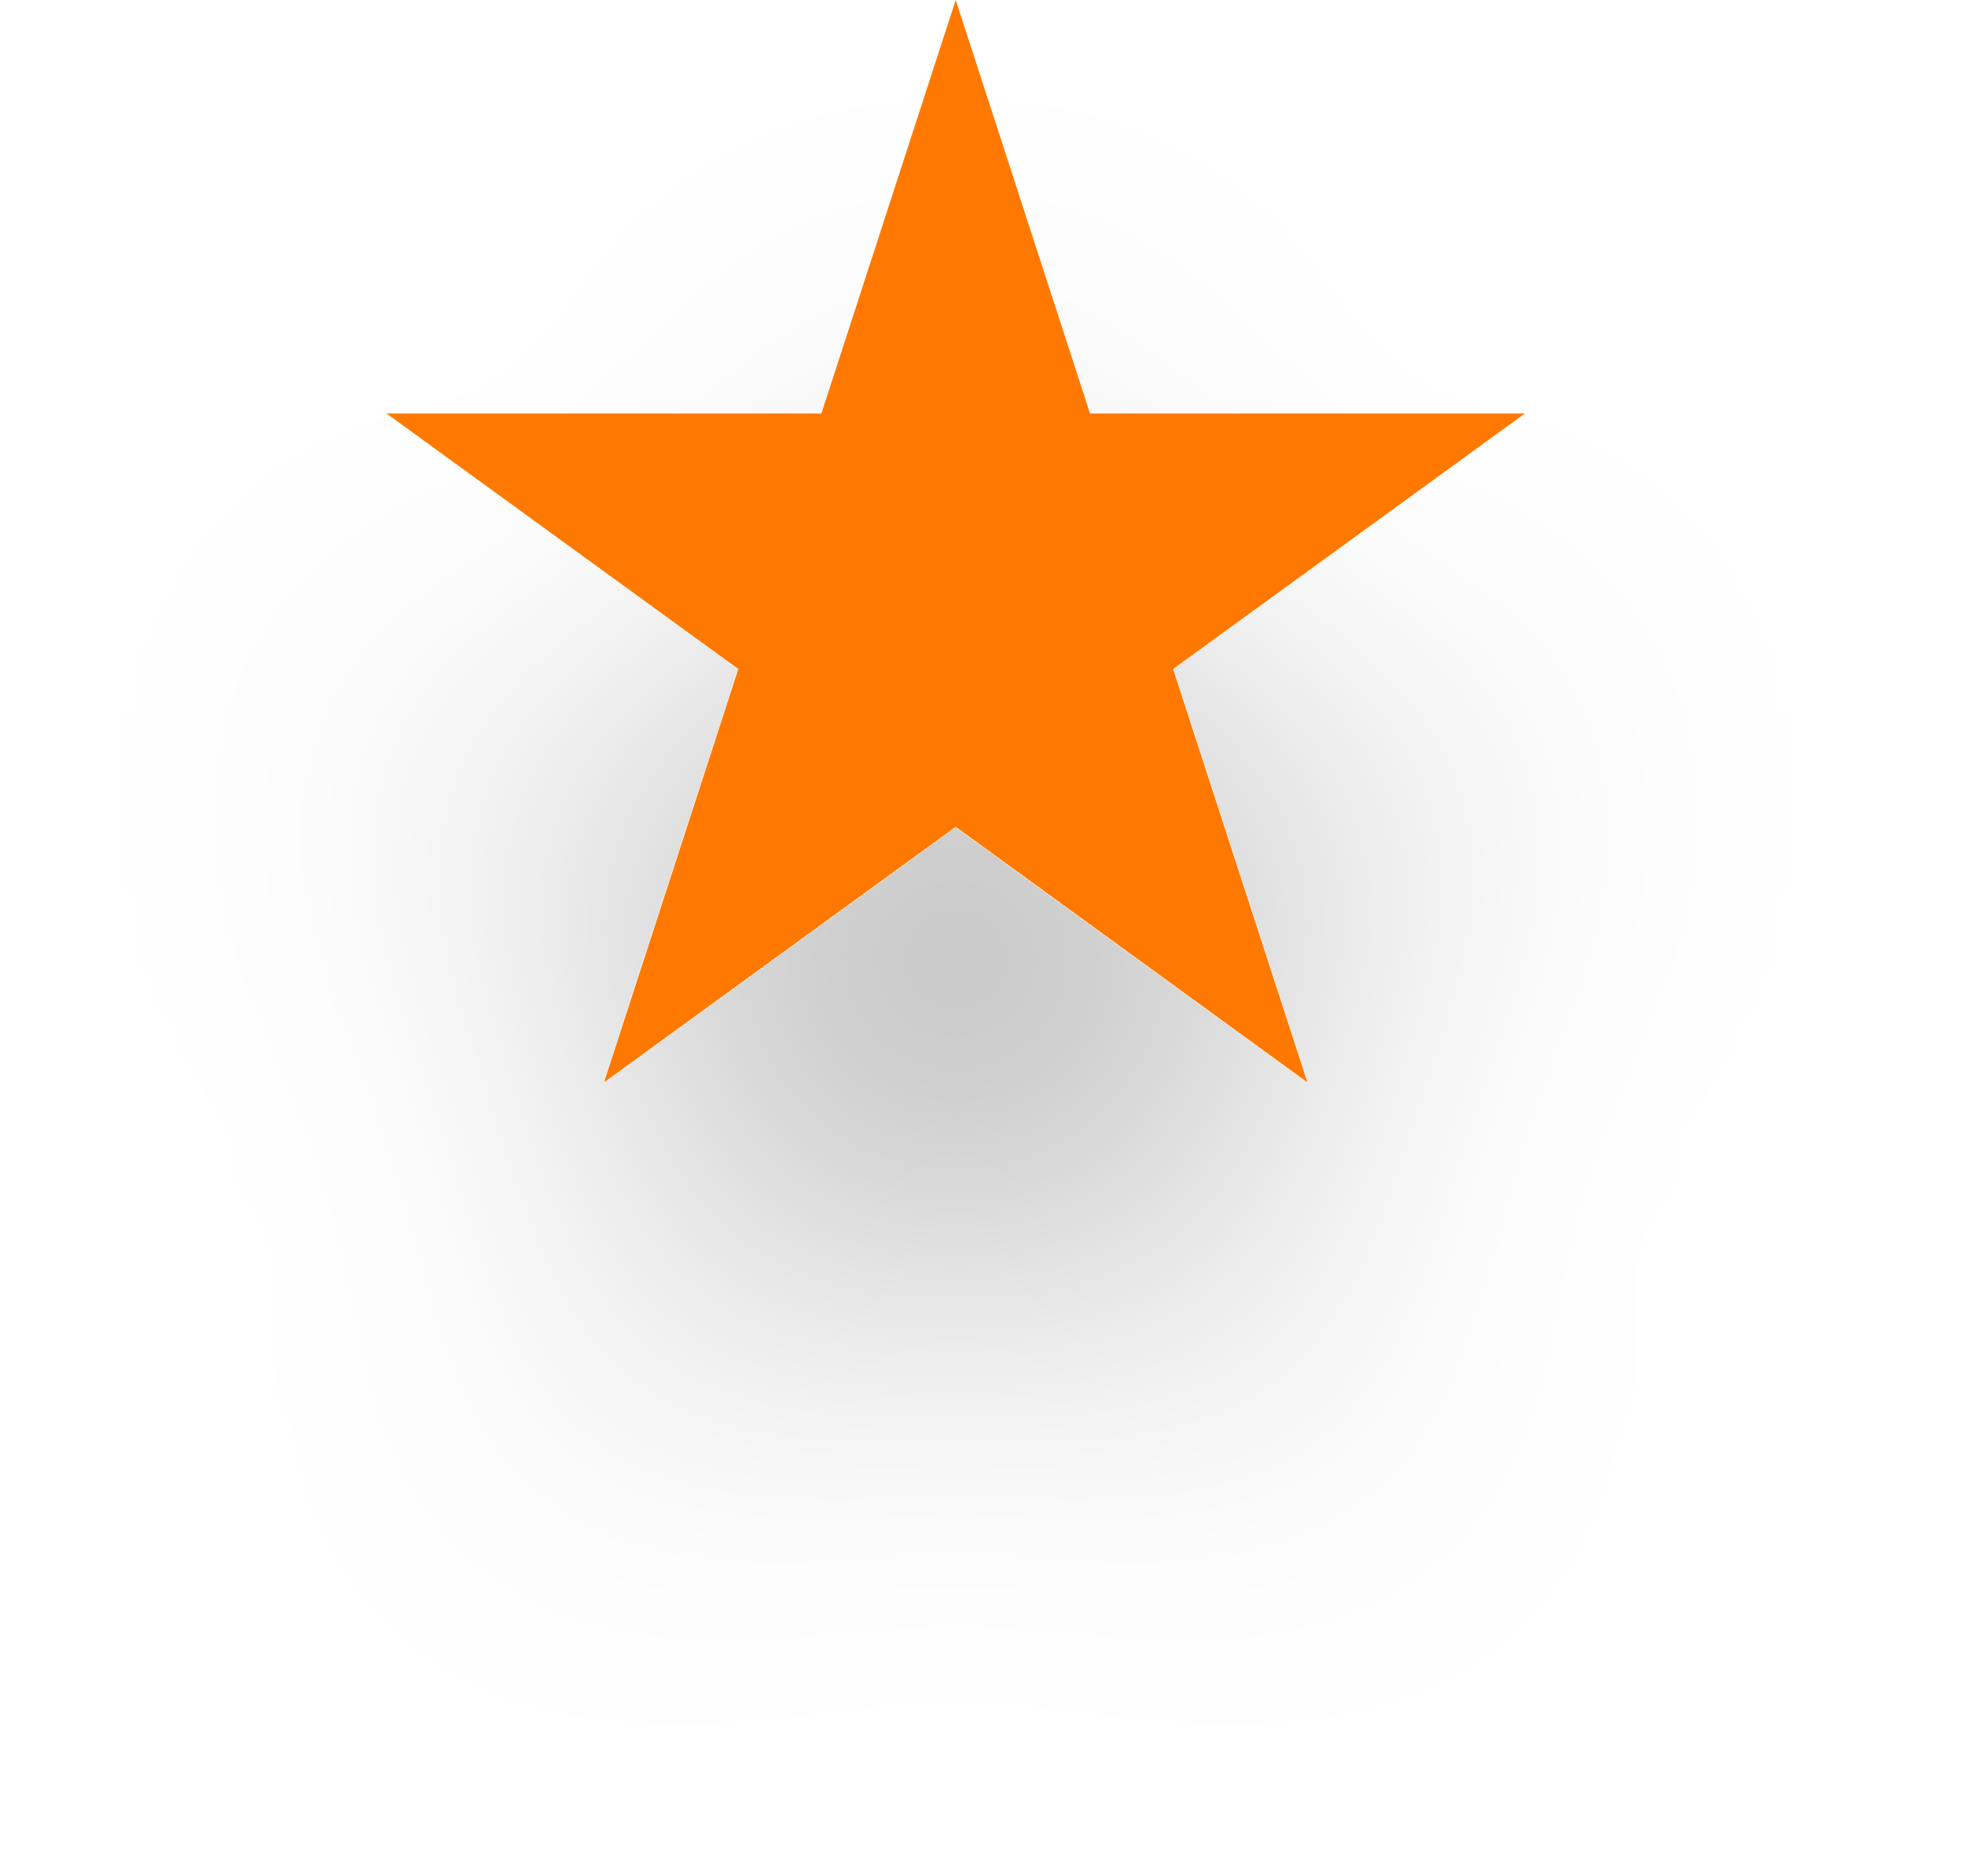
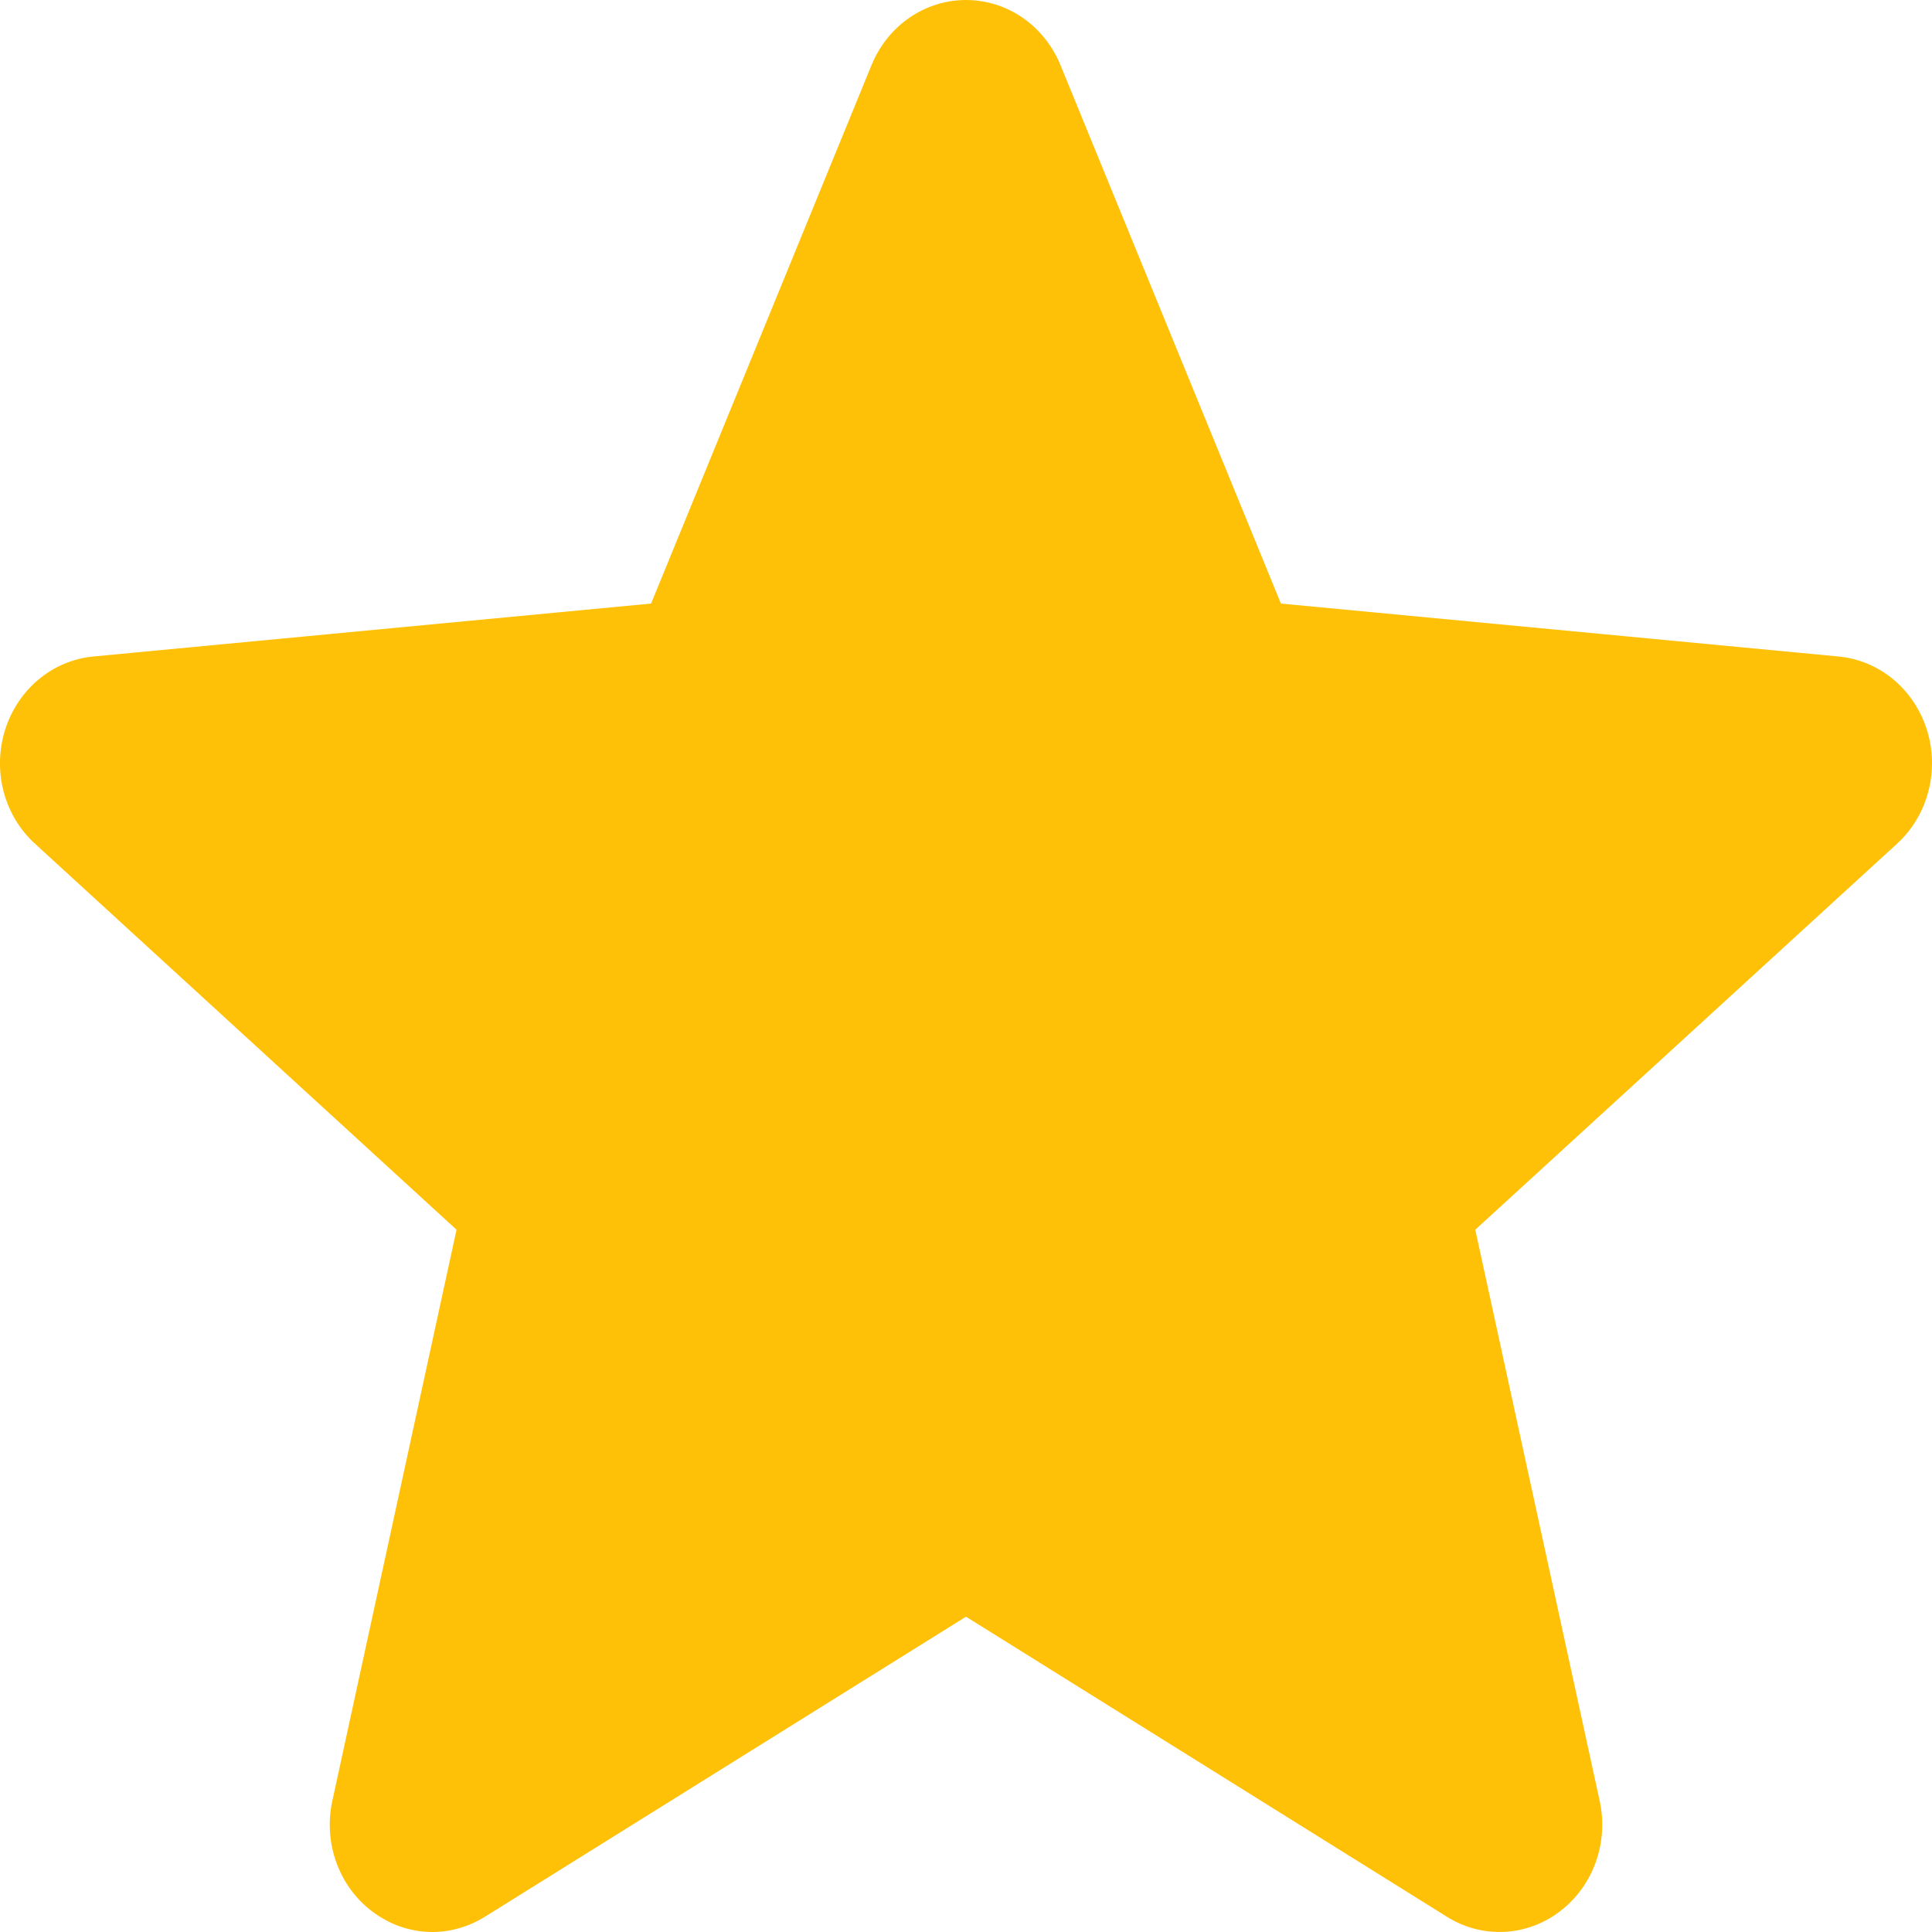
- <svg xmlns="http://www.w3.org/2000/svg" width="22" height="21" viewBox="0 0 22 21" fill="none">
-   <g filter="url(#filter0_d_144_4389)">
-     <path d="M10.7 0L12.204 4.63H17.072L13.134 7.491L14.638 12.12L10.7 9.259L6.762 12.12L8.266 7.491L4.328 4.63H9.196L10.7 0Z" fill="#FF7900" />
-   </g>
-   <defs>
-     <filter id="filter0_d_144_4389" x="0.328" y="0" width="20.744" height="20.12" filterUnits="userSpaceOnUse" color-interpolation-filters="sRGB">
-       <feFlood flood-opacity="0" result="BackgroundImageFix" />
-       <feColorMatrix in="SourceAlpha" type="matrix" values="0 0 0 0 0 0 0 0 0 0 0 0 0 0 0 0 0 0 127 0" result="hardAlpha" />
-       <feOffset dy="4" />
-       <feGaussianBlur stdDeviation="2" />
-       <feComposite in2="hardAlpha" operator="out" />
-       <feColorMatrix type="matrix" values="0 0 0 0 0 0 0 0 0 0 0 0 0 0 0 0 0 0 0.25 0" />
-       <feBlend mode="normal" in2="BackgroundImageFix" result="effect1_dropShadow_144_4389" />
-       <feBlend mode="normal" in="SourceGraphic" in2="effect1_dropShadow_144_4389" result="shape" />
-     </filter>
-   </defs>
+ <svg xmlns="http://www.w3.org/2000/svg" width="10" height="10" viewBox="0 0 10 10" fill="none">
+   <path d="M9.974 3.779C9.908 3.568 9.729 3.418 9.516 3.398L6.63 3.124L5.489 0.337C5.405 0.132 5.213 0 5 0C4.787 0 4.595 0.132 4.511 0.337L3.37 3.124L0.483 3.398C0.271 3.418 0.092 3.568 0.026 3.779C-0.04 3.99 0.021 4.222 0.182 4.368L2.363 6.365L1.72 9.322C1.673 9.539 1.754 9.764 1.927 9.894C2.02 9.964 2.128 10 2.238 10C2.332 10 2.426 9.973 2.51 9.921L5 8.368L7.489 9.921C7.671 10.035 7.901 10.025 8.073 9.894C8.246 9.763 8.327 9.539 8.28 9.322L7.636 6.365L9.818 4.368C9.978 4.222 10.04 3.991 9.974 3.779Z" fill="#FFC107" />
</svg>
